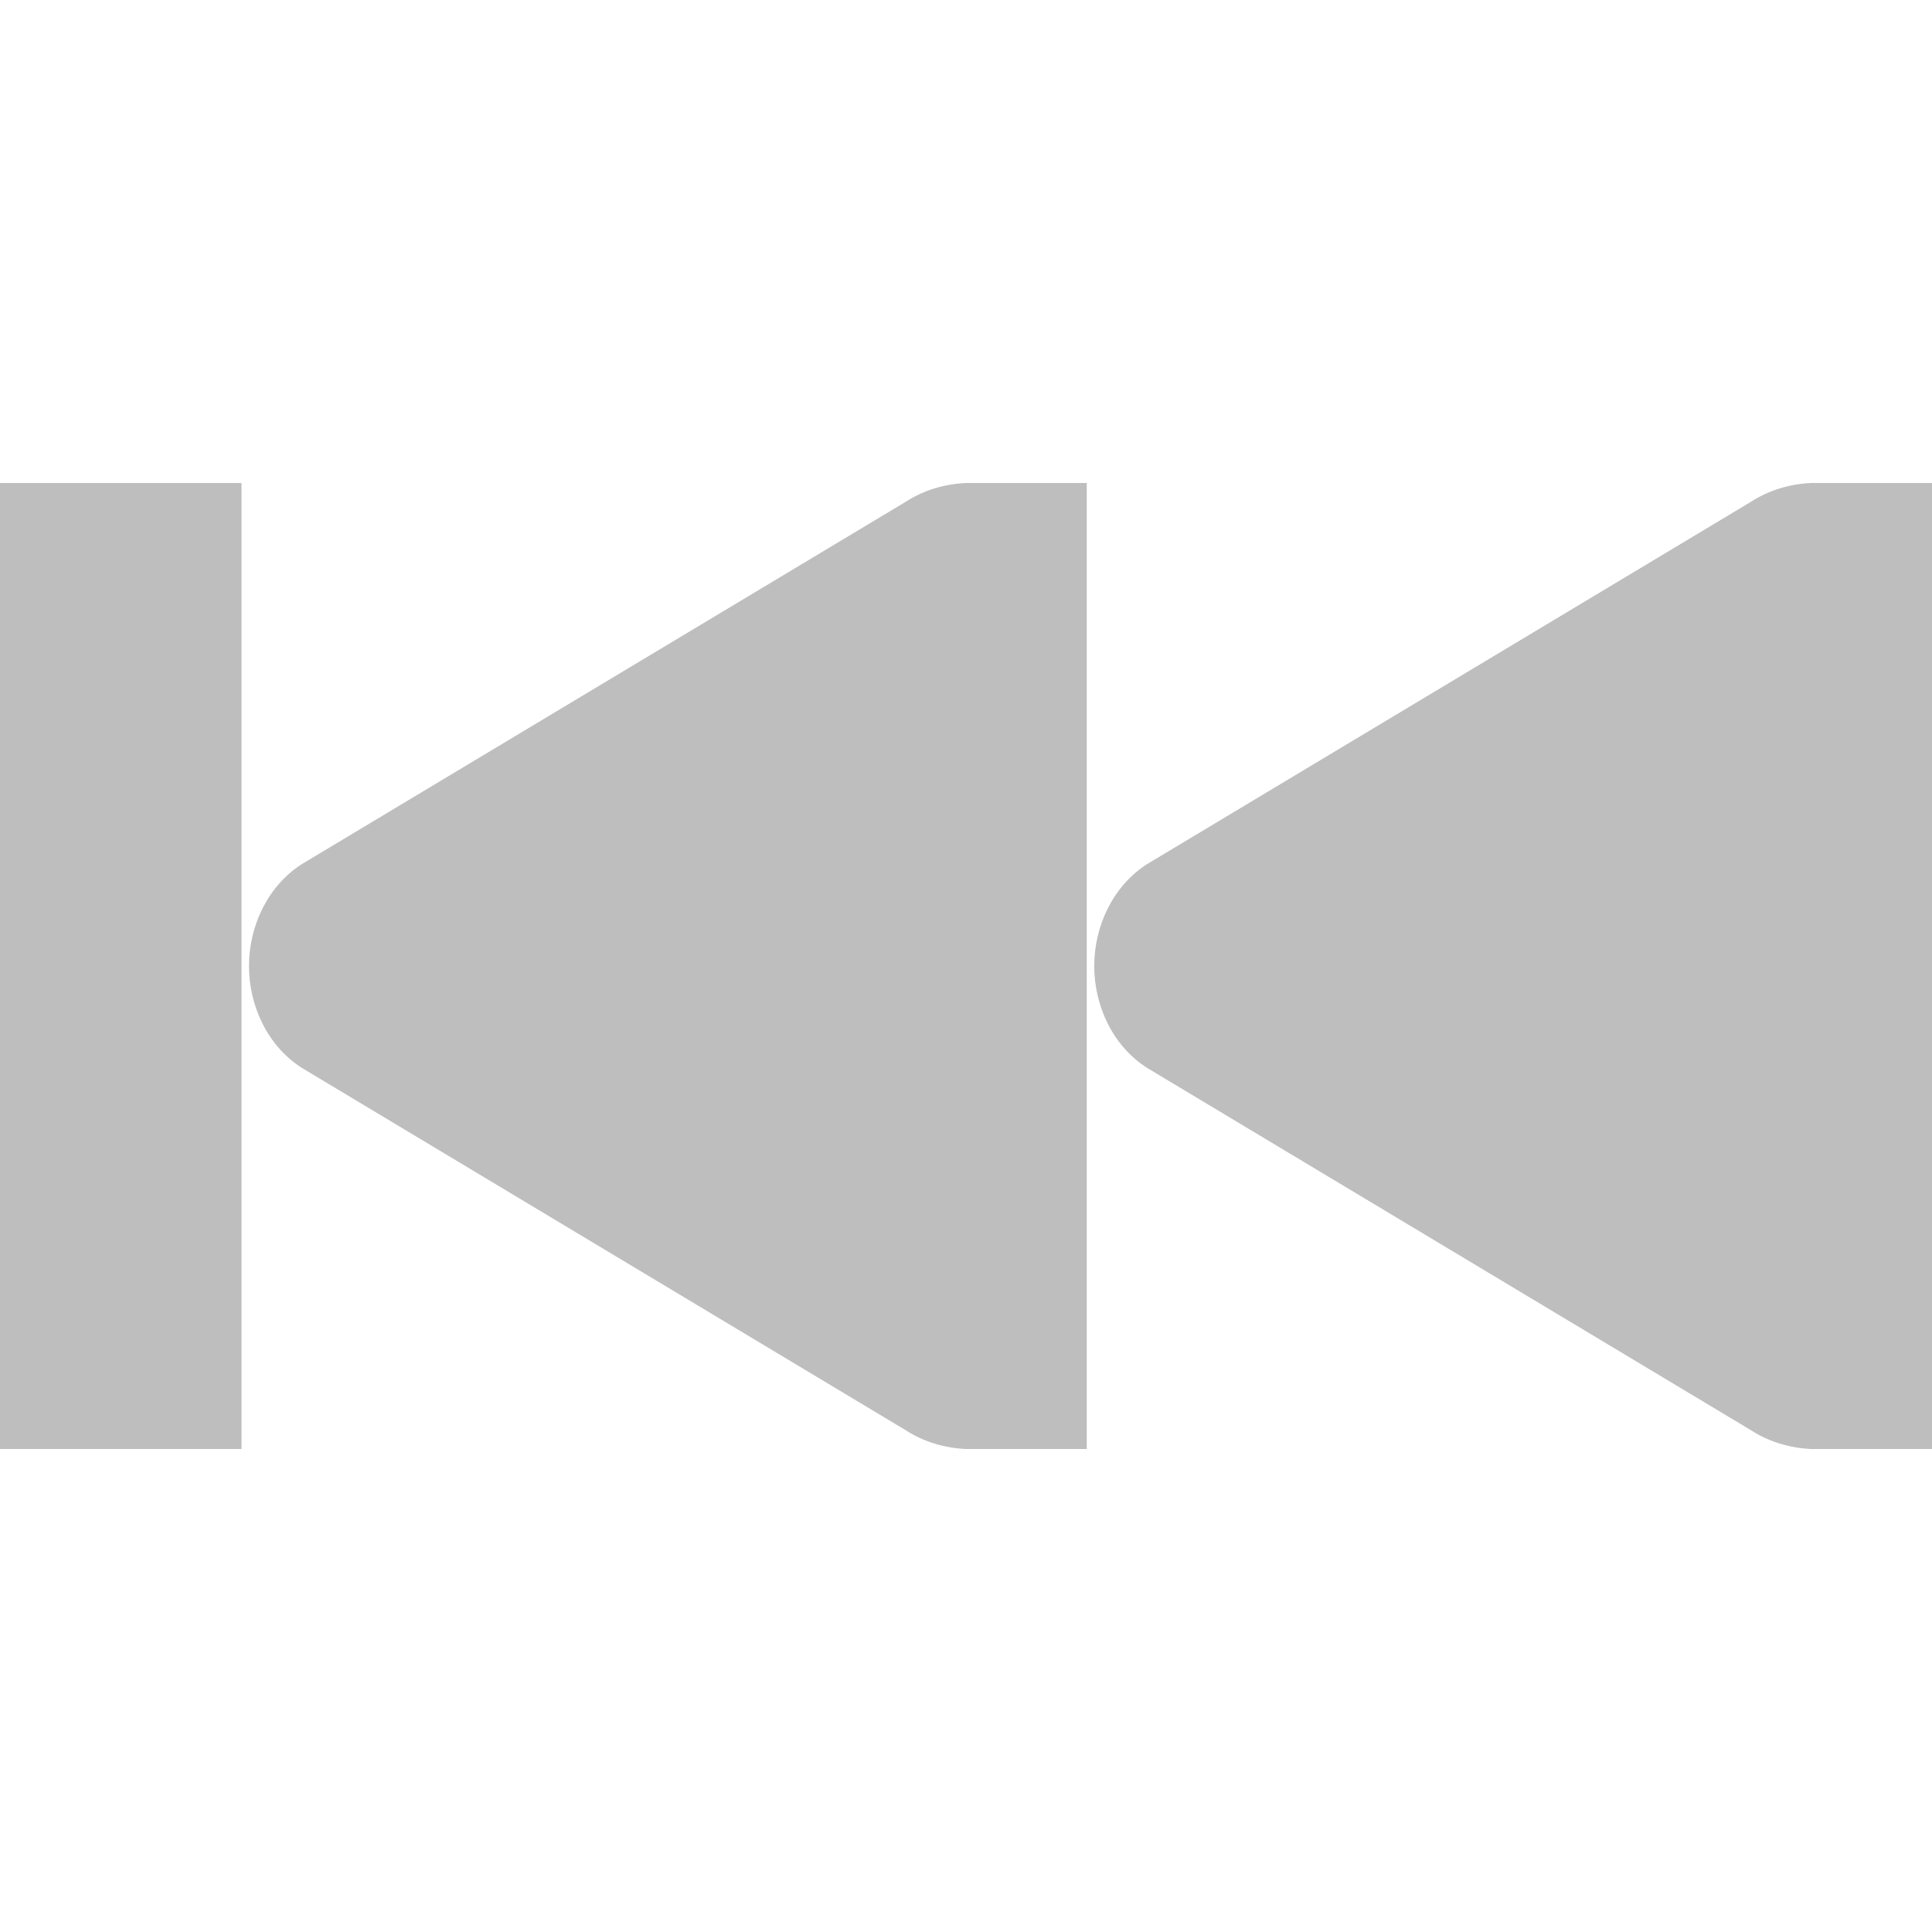
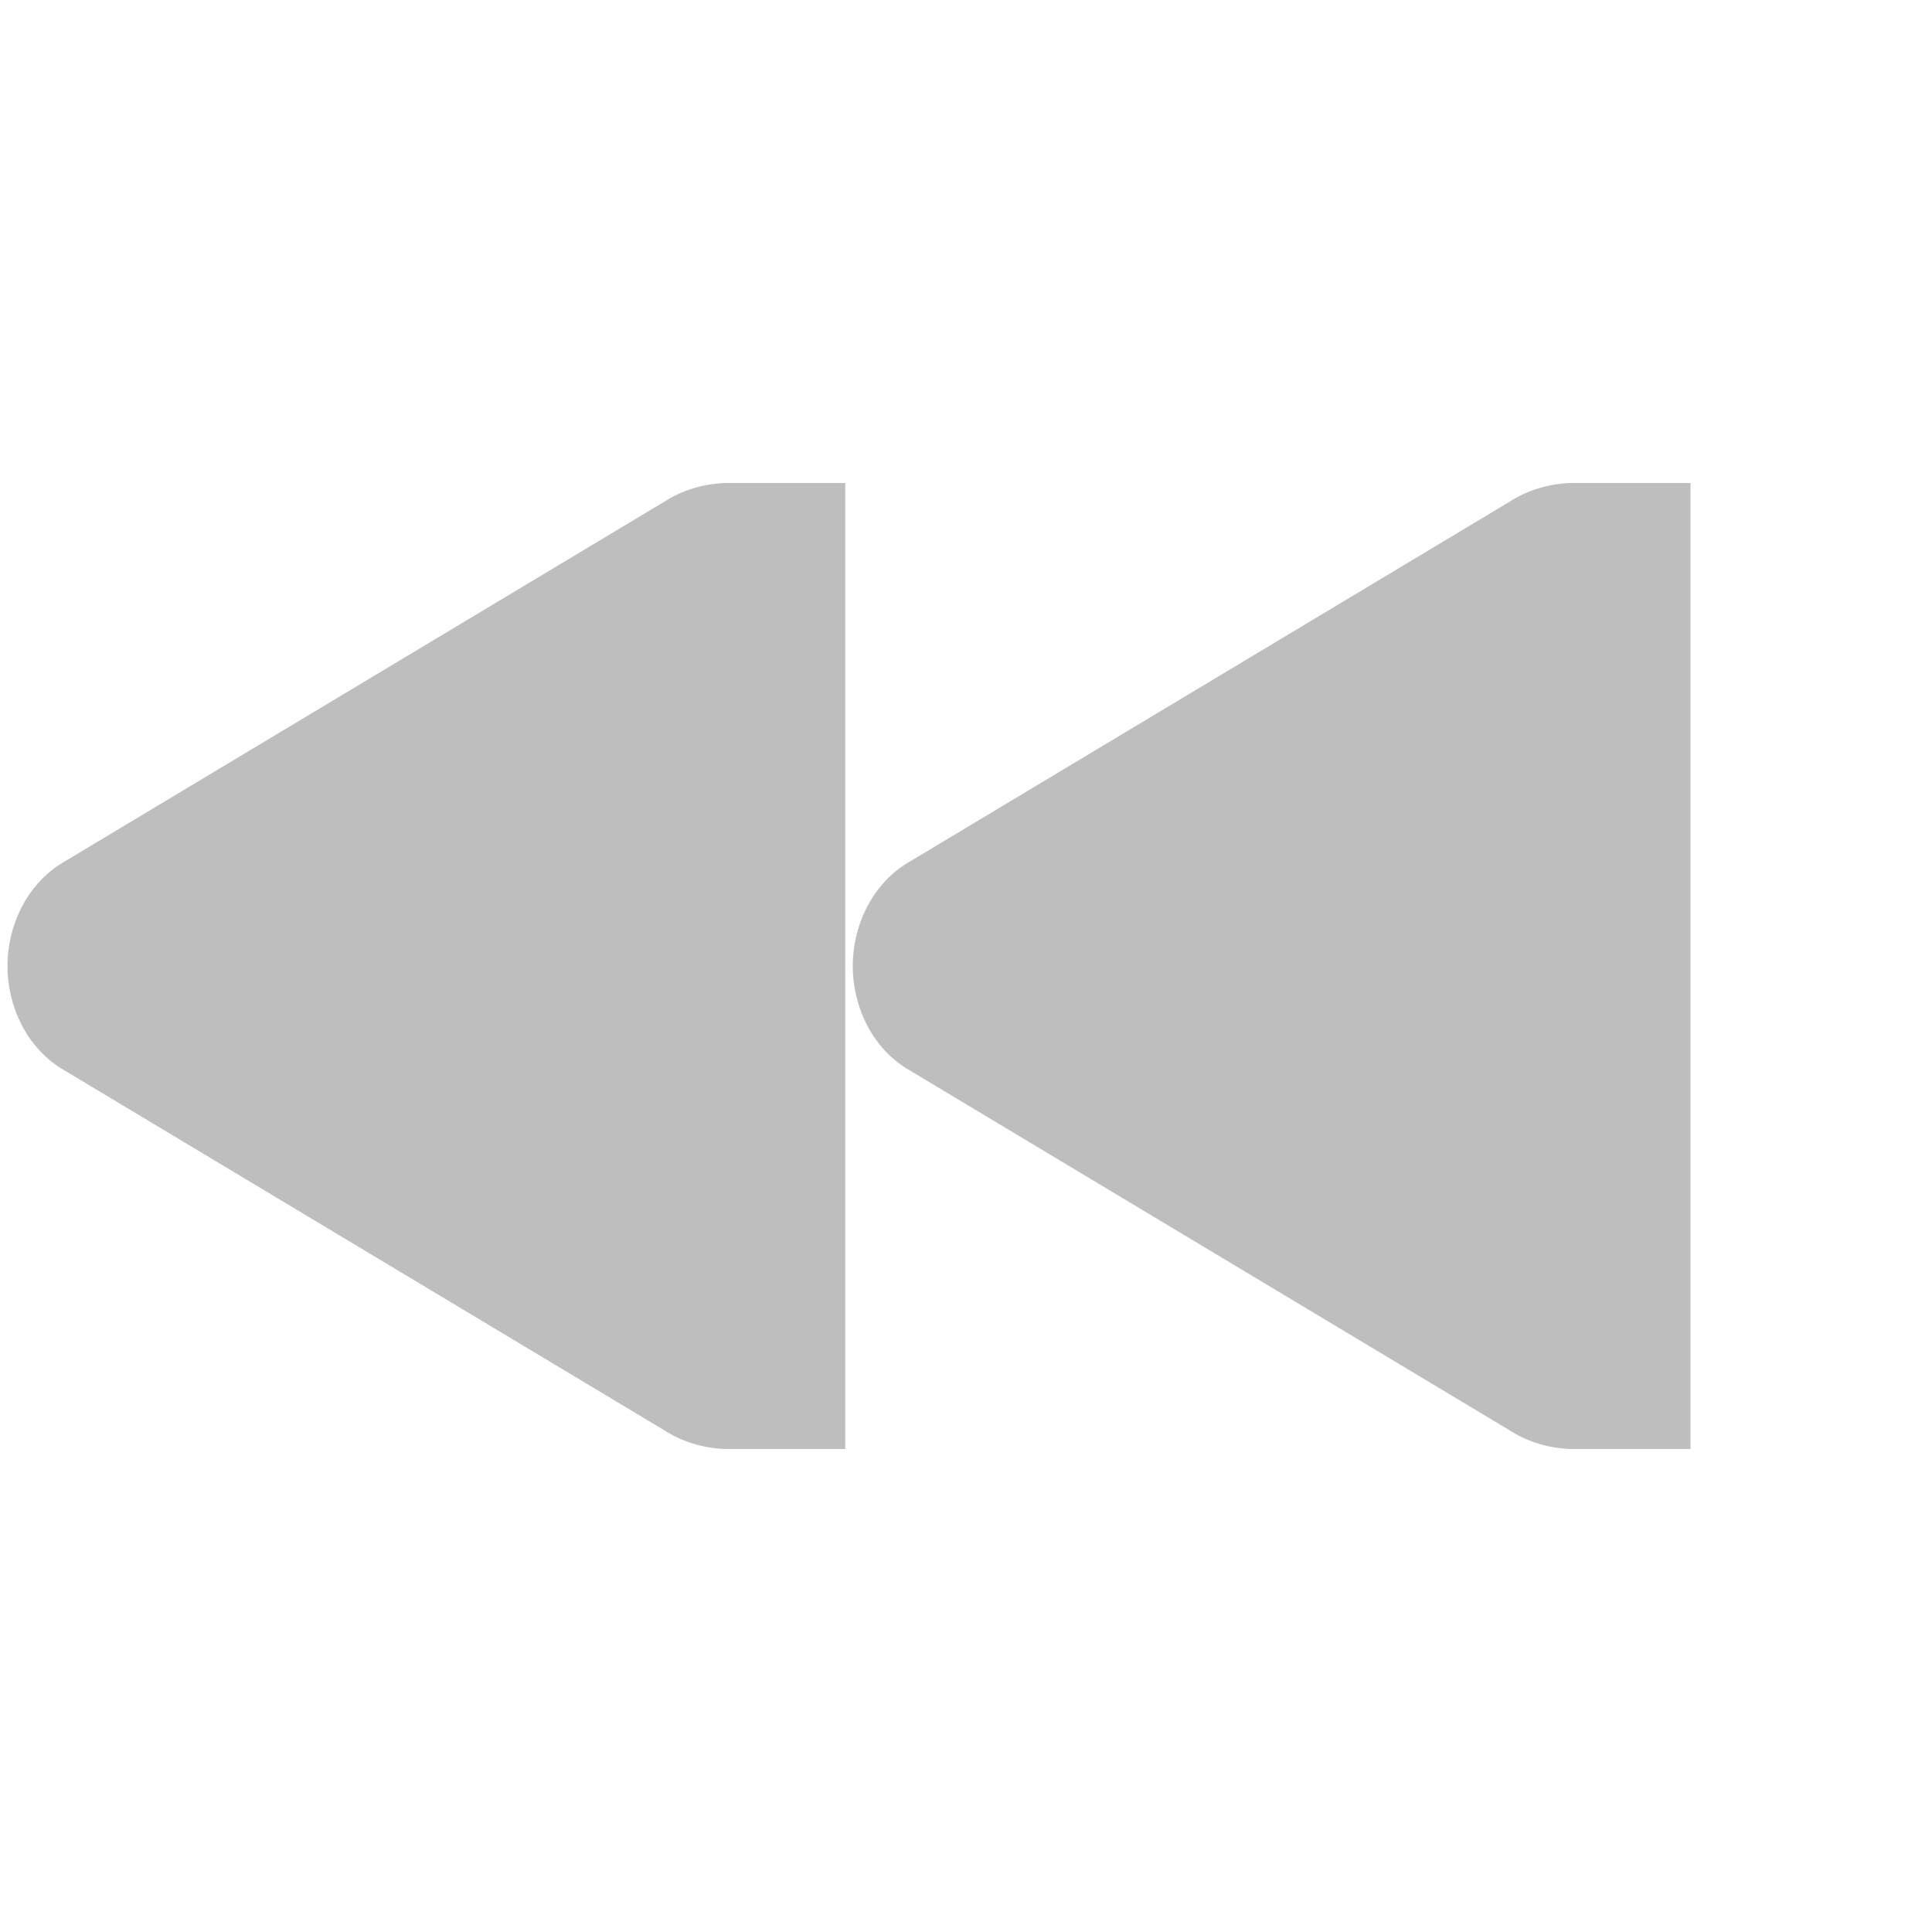
<svg xmlns="http://www.w3.org/2000/svg" id="svg7384" height="16" width="16" version="1.1">
-   <g id="layer12" transform="translate(-40 -606)">
-     <g id="g4399-9" transform="matrix(-1 0 0 1 76 119)">
-       <path id="path3807-1-1-4" style="block-progression:tb;text-indent:0;color:#000000;text-transform:none;fill:#bebebe" d="m55 610c-0.177 0.008-0.351 0.059-0.5 0.156l-5 3c-0.282 0.18-0.438 0.512-0.438 0.844s0.155 0.664 0.438 0.844l5 3c0.149 0.097 0.323 0.148 0.5 0.156h0.156 0.844v-8h-0.844z" transform="matrix(-1 0 0 1 76 -119)" />
-       <path id="path3807-1-1-9-3-0" style="block-progression:tb;text-indent:0;color:#000000;text-transform:none;fill:#bebebe" d="m34 491v8h2v-8z" />
-       <path id="path3807-1-1-4-7" style="block-progression:tb;text-indent:0;color:#000000;text-transform:none;fill:#bebebe" d="m28 491c0.177 0.008 0.351 0.059 0.5 0.156l5 3c0.282 0.18 0.438 0.512 0.438 0.844s-0.155 0.664-0.438 0.844l-5 3c-0.149 0.097-0.323 0.148-0.5 0.156h-0.156-0.844v-8h0.844z" />
-     </g>
+   <defs id="defs12" />
+   <g id="g2984">
+     <path d="m 13,4 c -0.177,0.008 -0.351,0.059 -0.5,0.156 l -5,3 C 7.218,7.336 7.062,7.668 7.062,8 c 0,0.332 0.155,0.664 0.438,0.844 l 5,3 C 12.649,11.941 12.823,11.992 13,12 H 13.156 14 V 4 h -0.844 z" style="text-indent:0;text-transform:none;block-progression:tb;color:#000000;fill:#bebebe" id="path3807-1-1-4" />
+     <path d="M 6,4 C 5.823,4.008 5.649,4.059 5.5,4.156 l -5,3 C 0.218,7.336 0.062,7.668 0.062,8 c 0,0.332 0.155,0.664 0.438,0.844 l 5,3 C 5.649,11.941 5.823,11.992 6,12 H 6.156 7 V 4 H 6.156 z" style="text-indent:0;text-transform:none;block-progression:tb;color:#000000;fill:#bebebe" id="path3807-1-1-4-7" />
  </g>
</svg>
